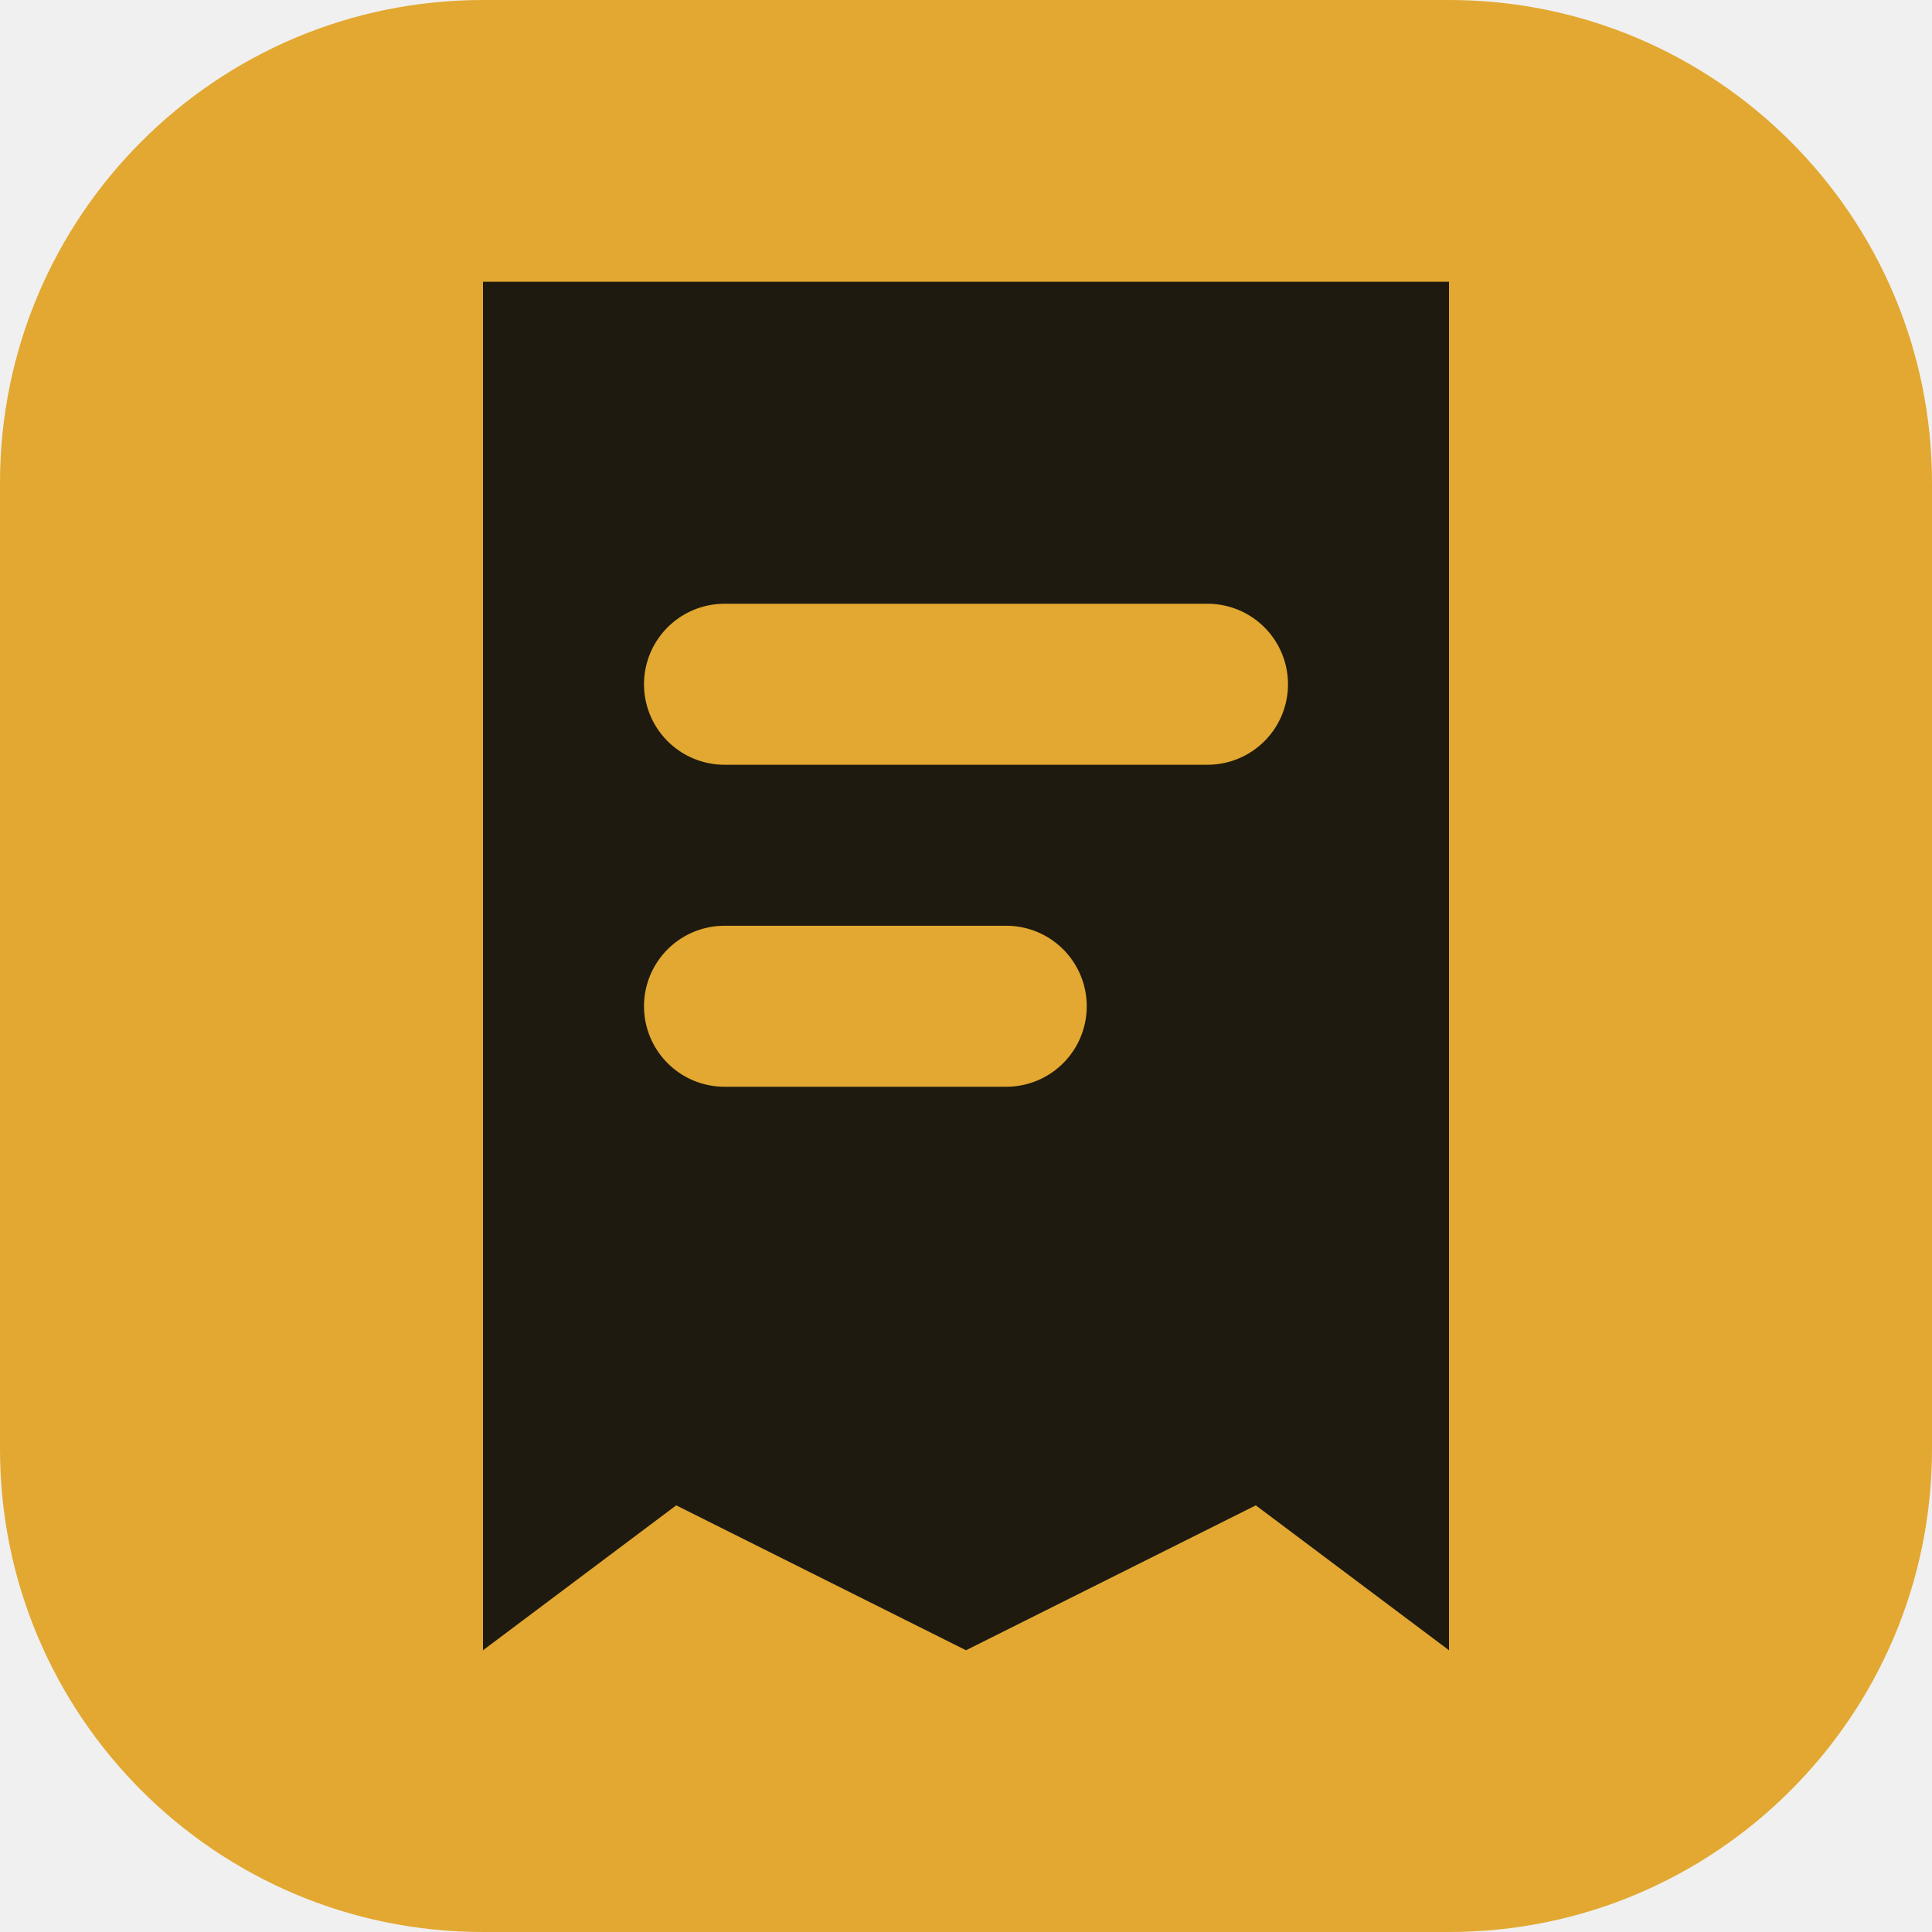
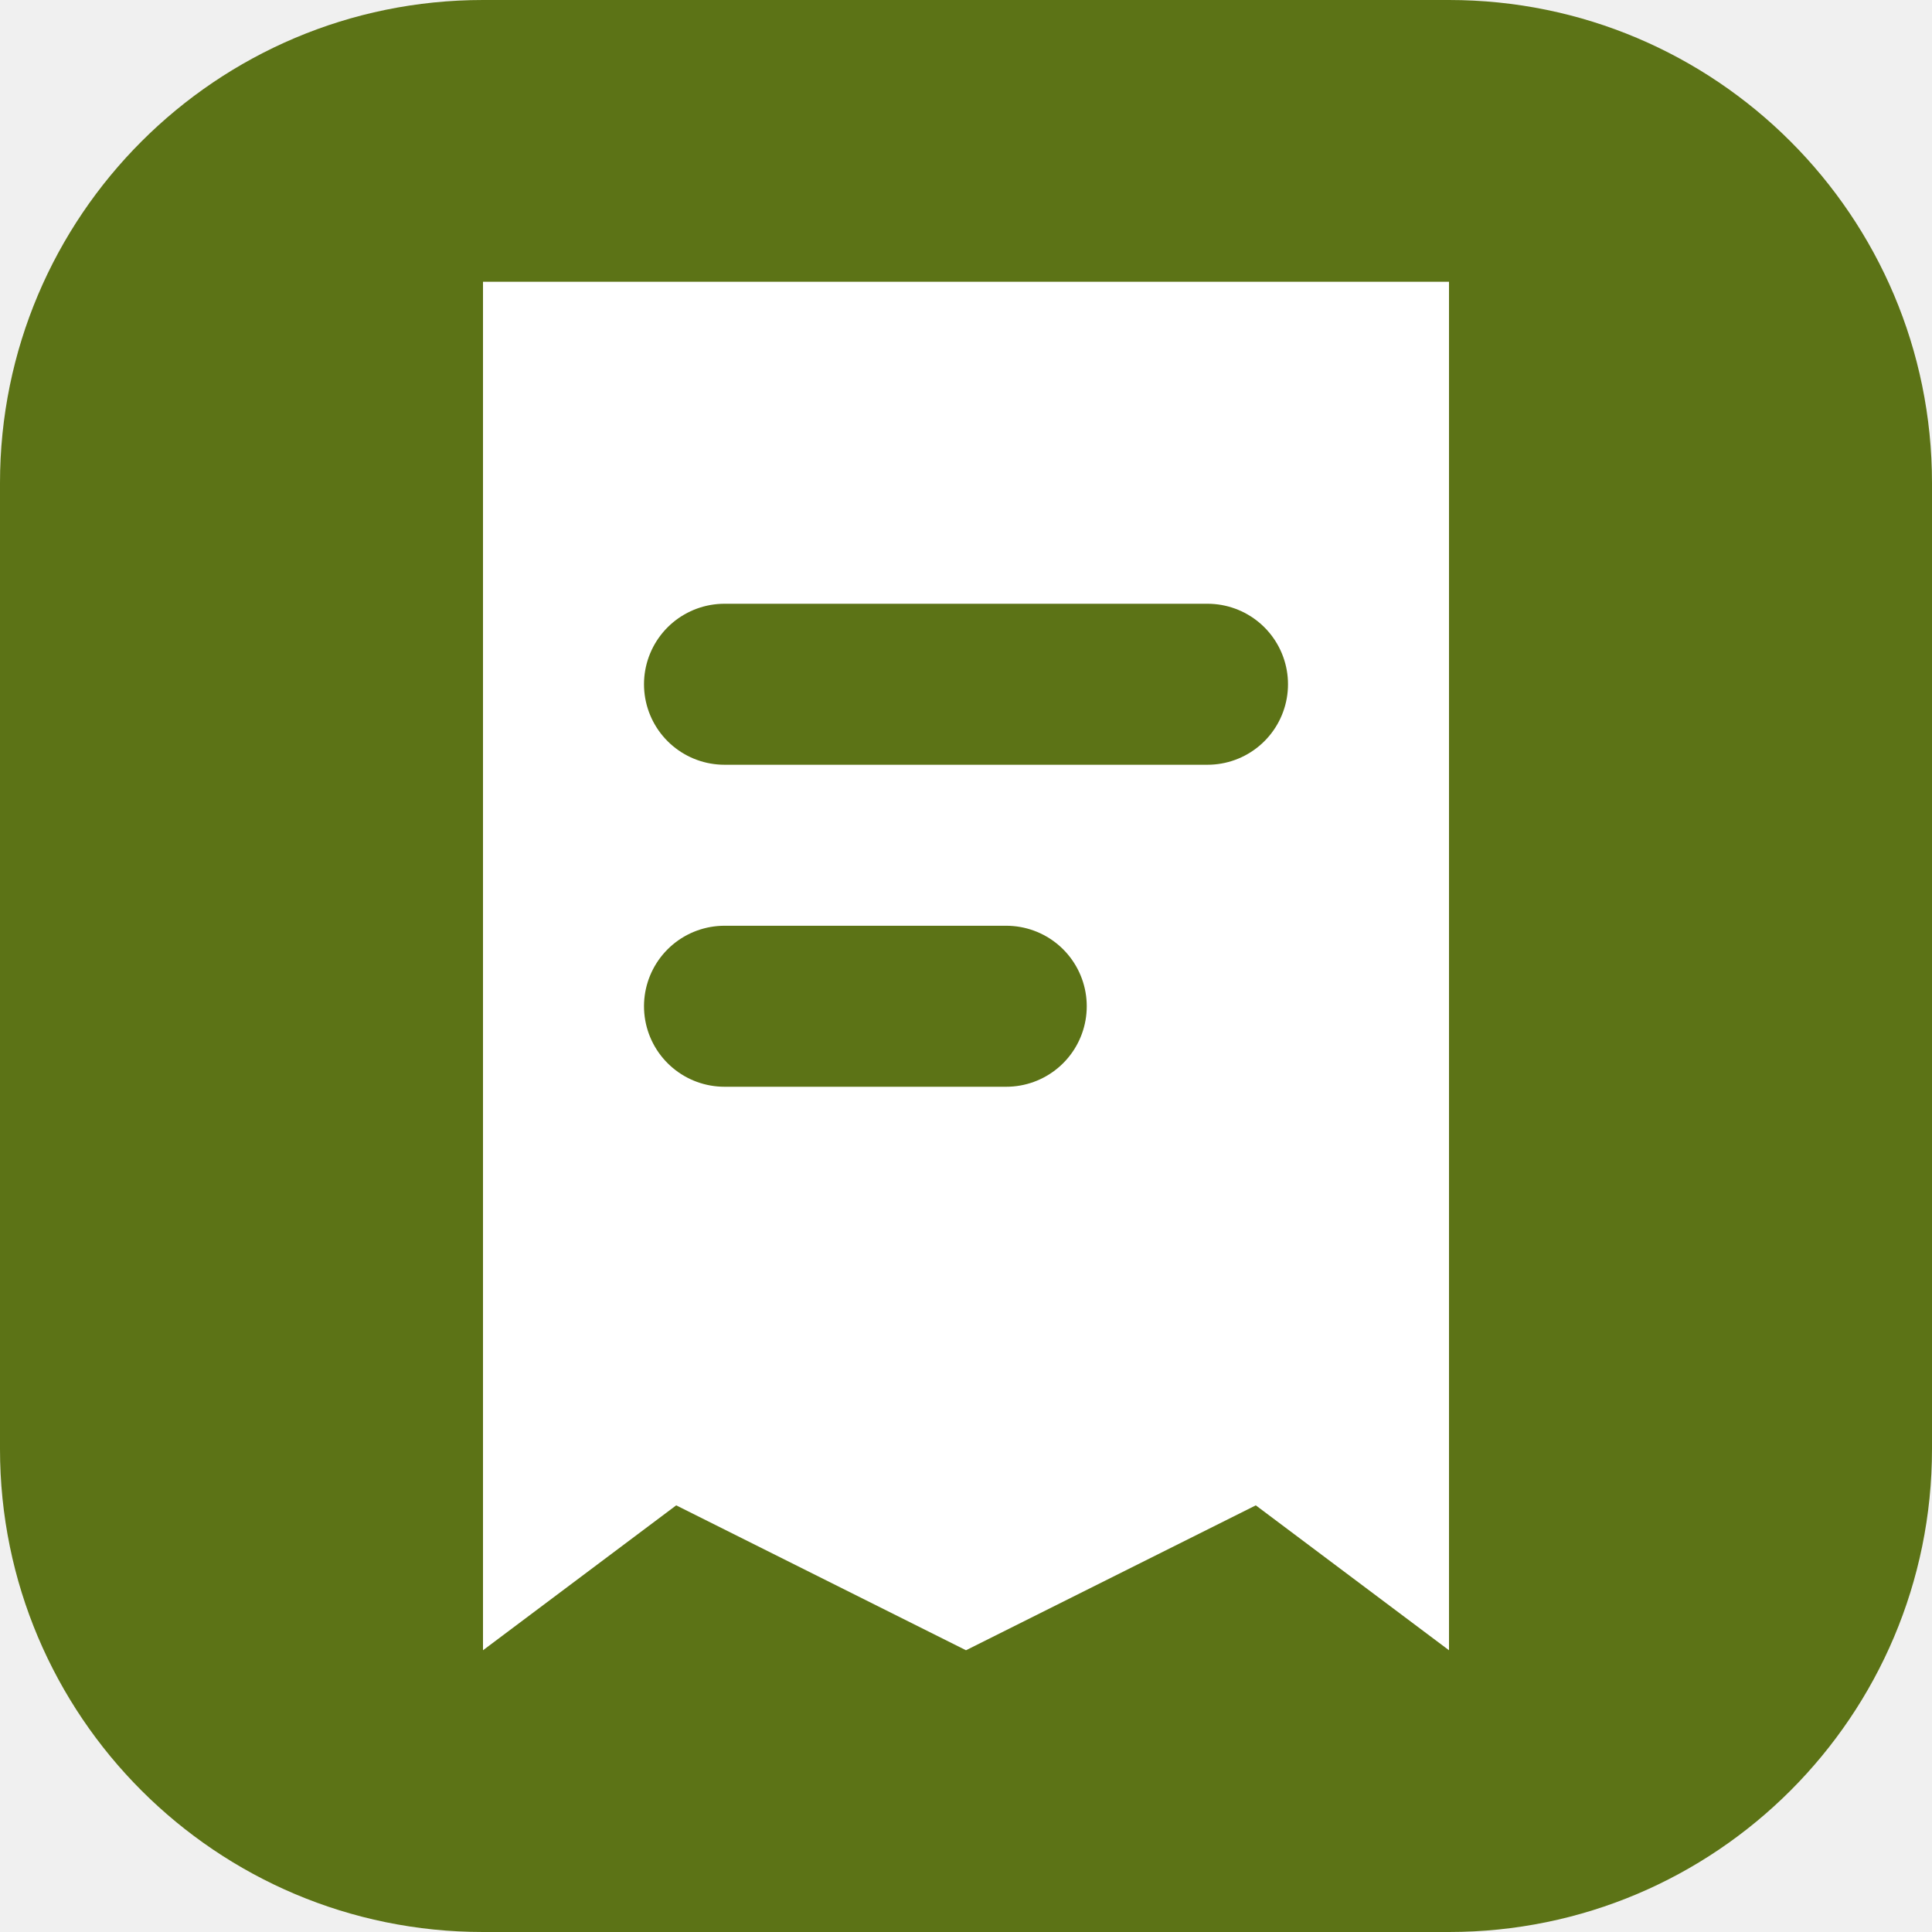
<svg xmlns="http://www.w3.org/2000/svg" viewBox="0 0 24 24" fill="none">
-   <rect width="24" height="24" rx="6" fill="#E2A831" />
-   <path d="M6 3.5h12v17l-2.4-1.8L12 20.5l-3.6-1.8L6 20.5z" fill="#1F1A0F" />
-   <path d="M9 8.5h6M9 12.5h3.5" stroke="#E2A831" stroke-width="2" stroke-linecap="round" />
+   <rect width="24" height="24" rx="6" fill="#5C7316" />
+   <path d="M6 3.5h12v17l-2.4-1.8L12 20.5l-3.6-1.8L6 20.5z" fill="#FFFFFF" />
+   <path d="M9 8.5h6M9 12.5h3.5" stroke="#5C7316" stroke-width="2" stroke-linecap="round" />
</svg>
